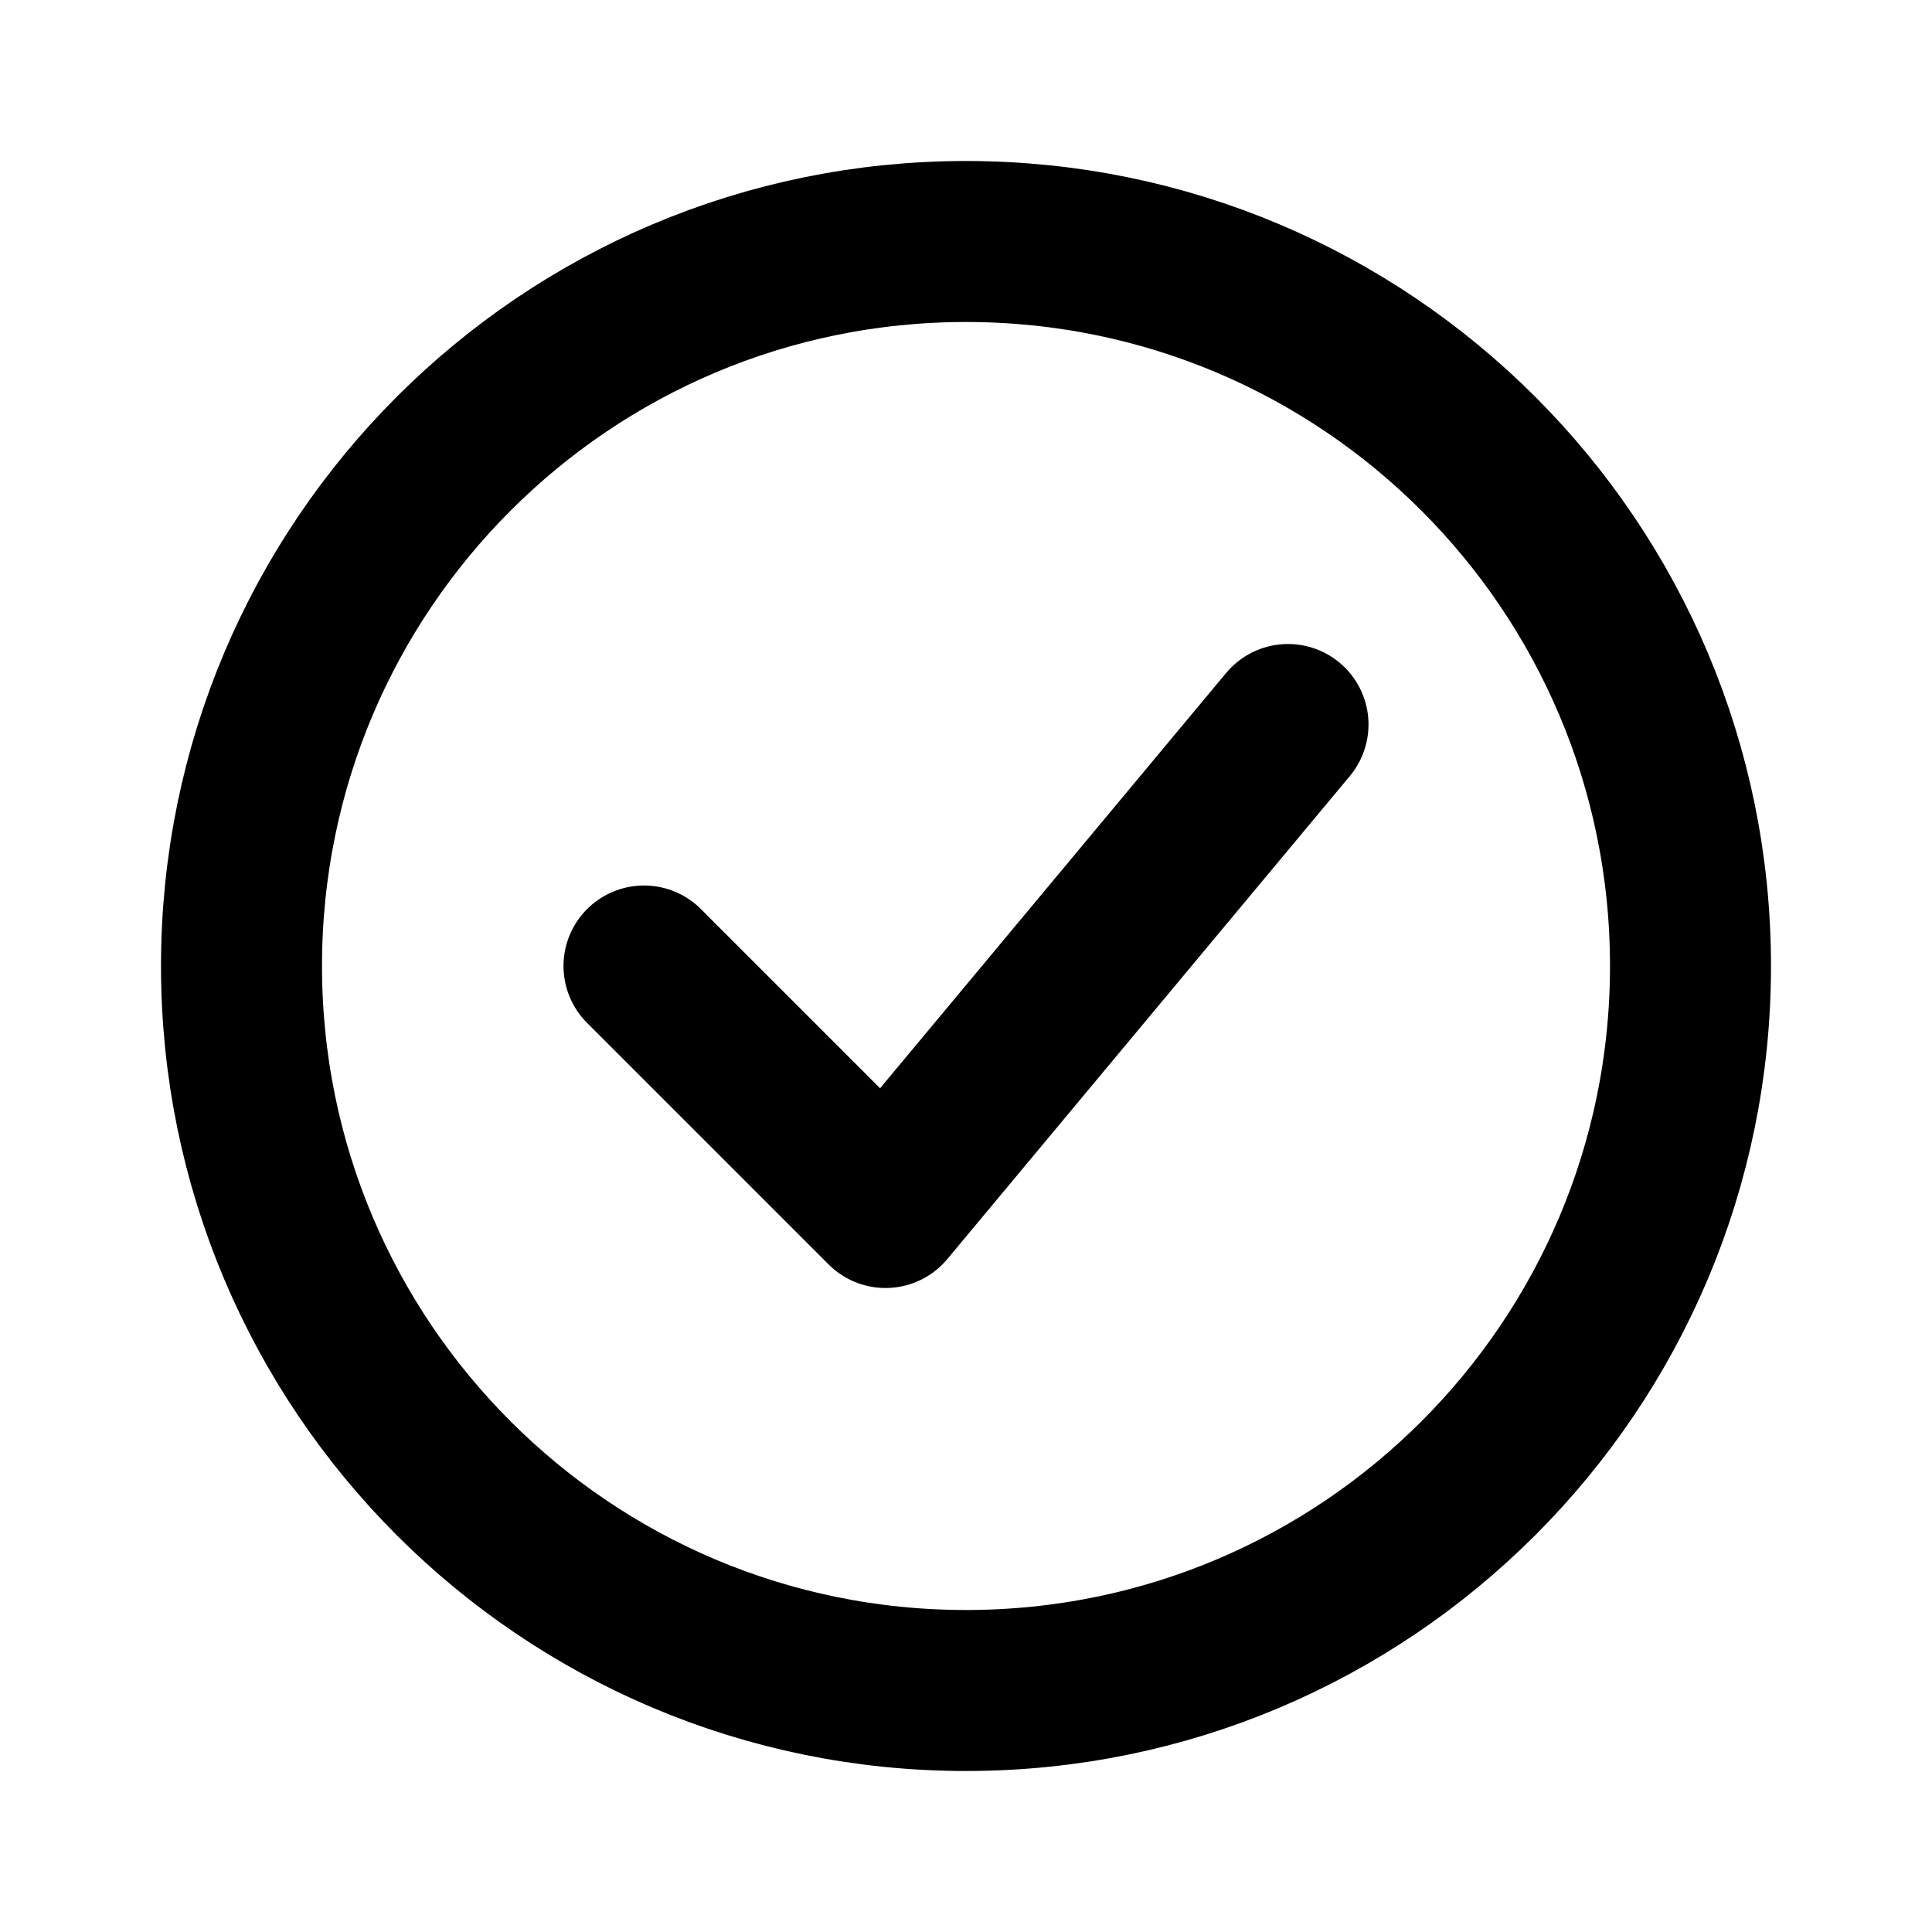
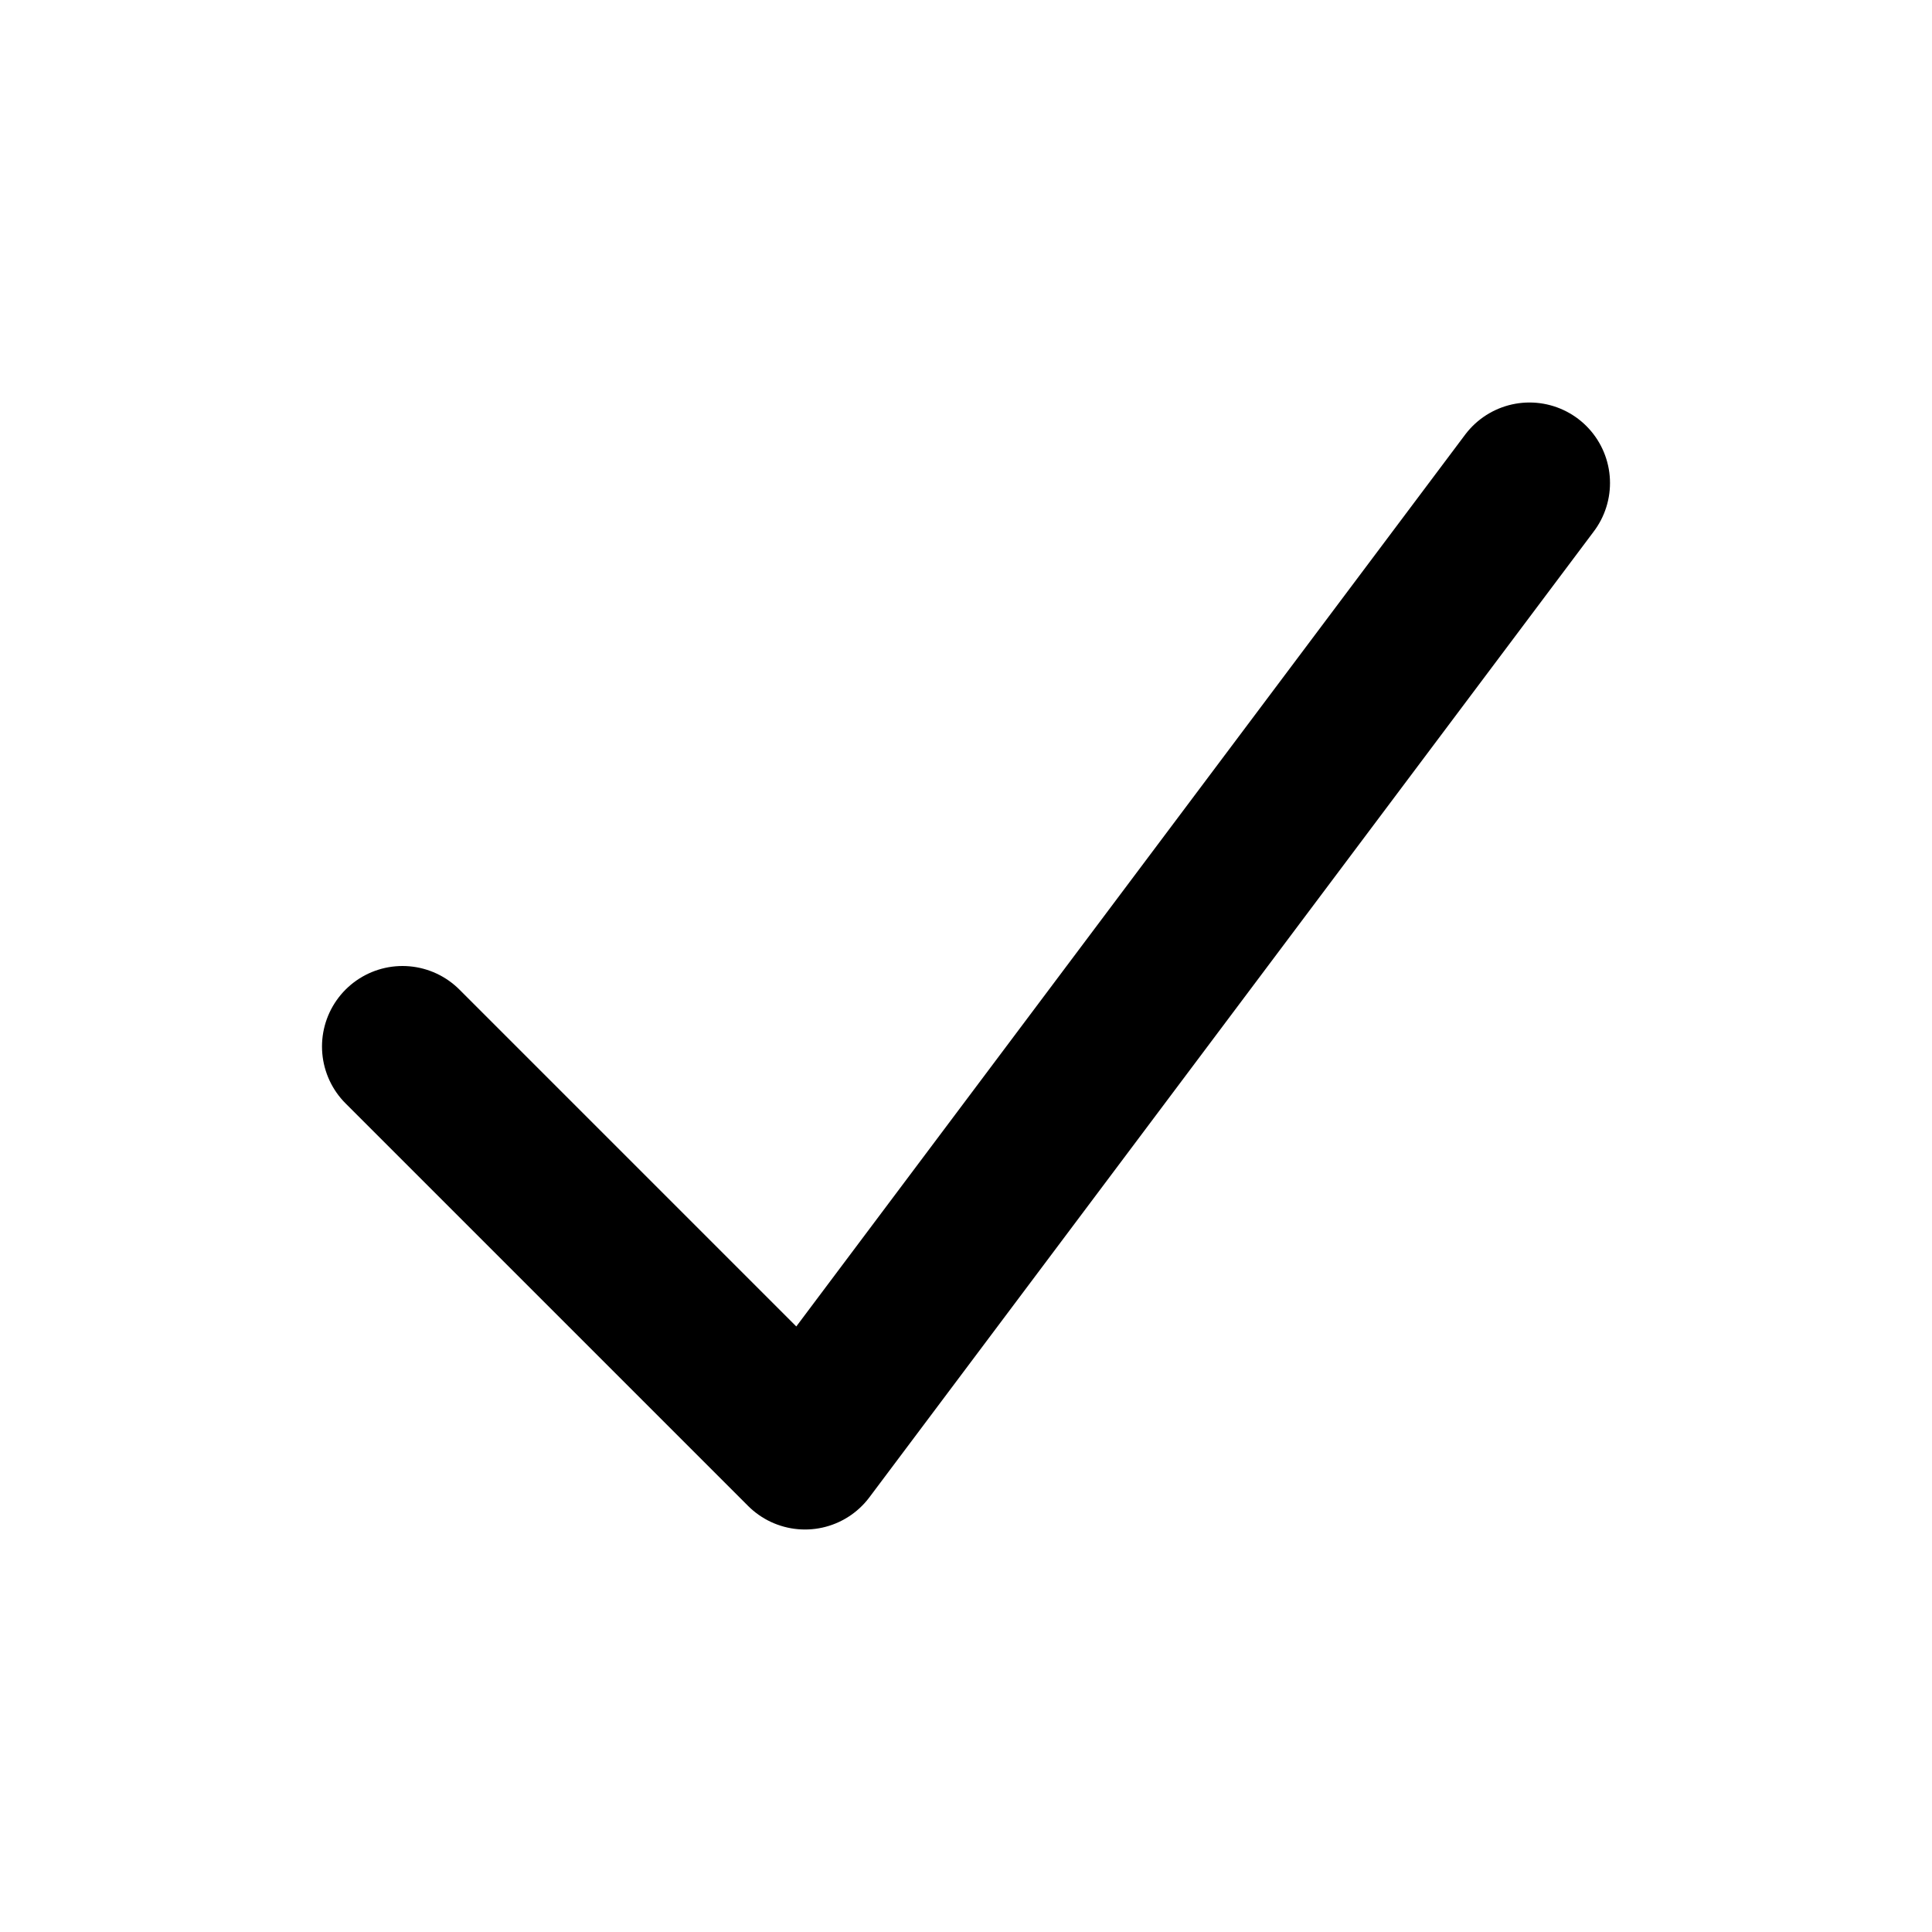
<svg xmlns="http://www.w3.org/2000/svg" width="24" height="24" viewBox="0 0 24 24">
-   <path id="r1" d="M12 3 C16.971 3, 21 7.029, 21 12 C21 16.971, 16.971 21, 12 21 C7.029 21, 3 16.971, 3 12 C3 7.029, 7.029 3, 12 3Z" fill="none" stroke="currentColor" stroke-width="2" stroke-linecap="round" stroke-linejoin="round" />
-   <path id="m1" d="M8 12 L11 15 L16 9" fill="none" stroke="currentColor" stroke-width="2" stroke-linecap="round" stroke-linejoin="round" />
+   <path id="m1" d="M5 13 L10 18 L19 6" fill="none" stroke="currentColor" stroke-width="2" stroke-linecap="round" stroke-linejoin="round" />
</svg>
